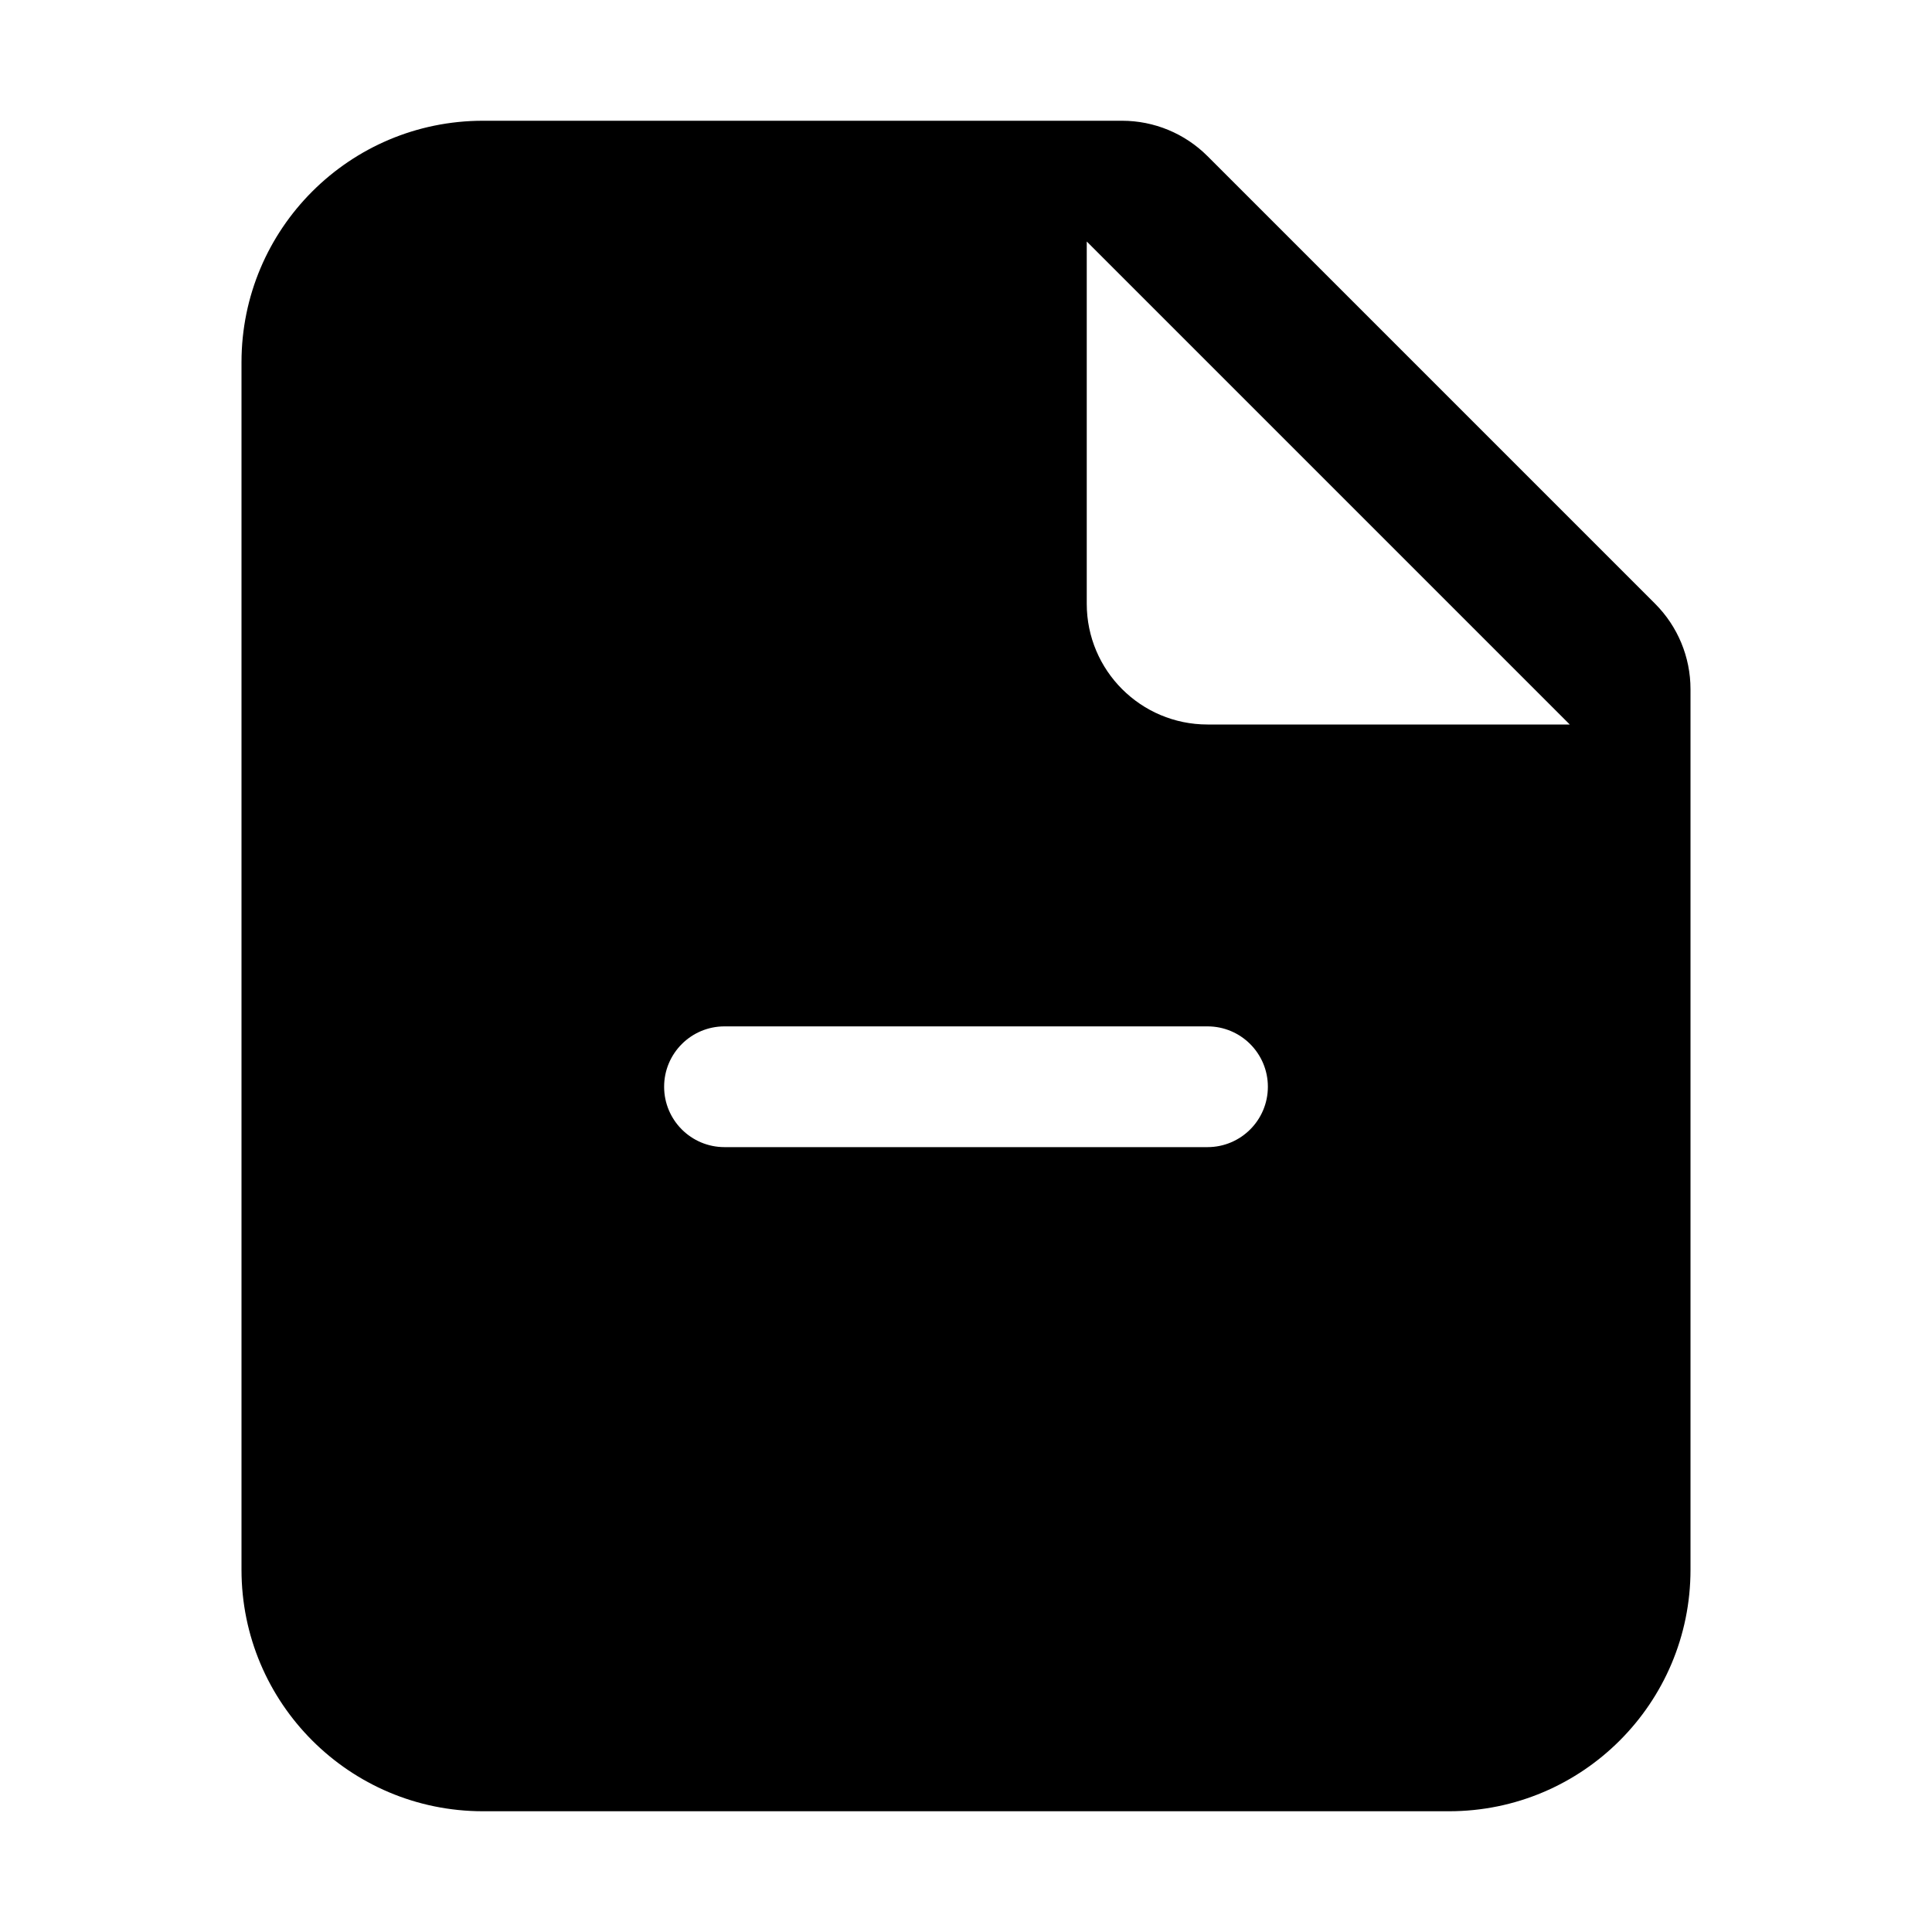
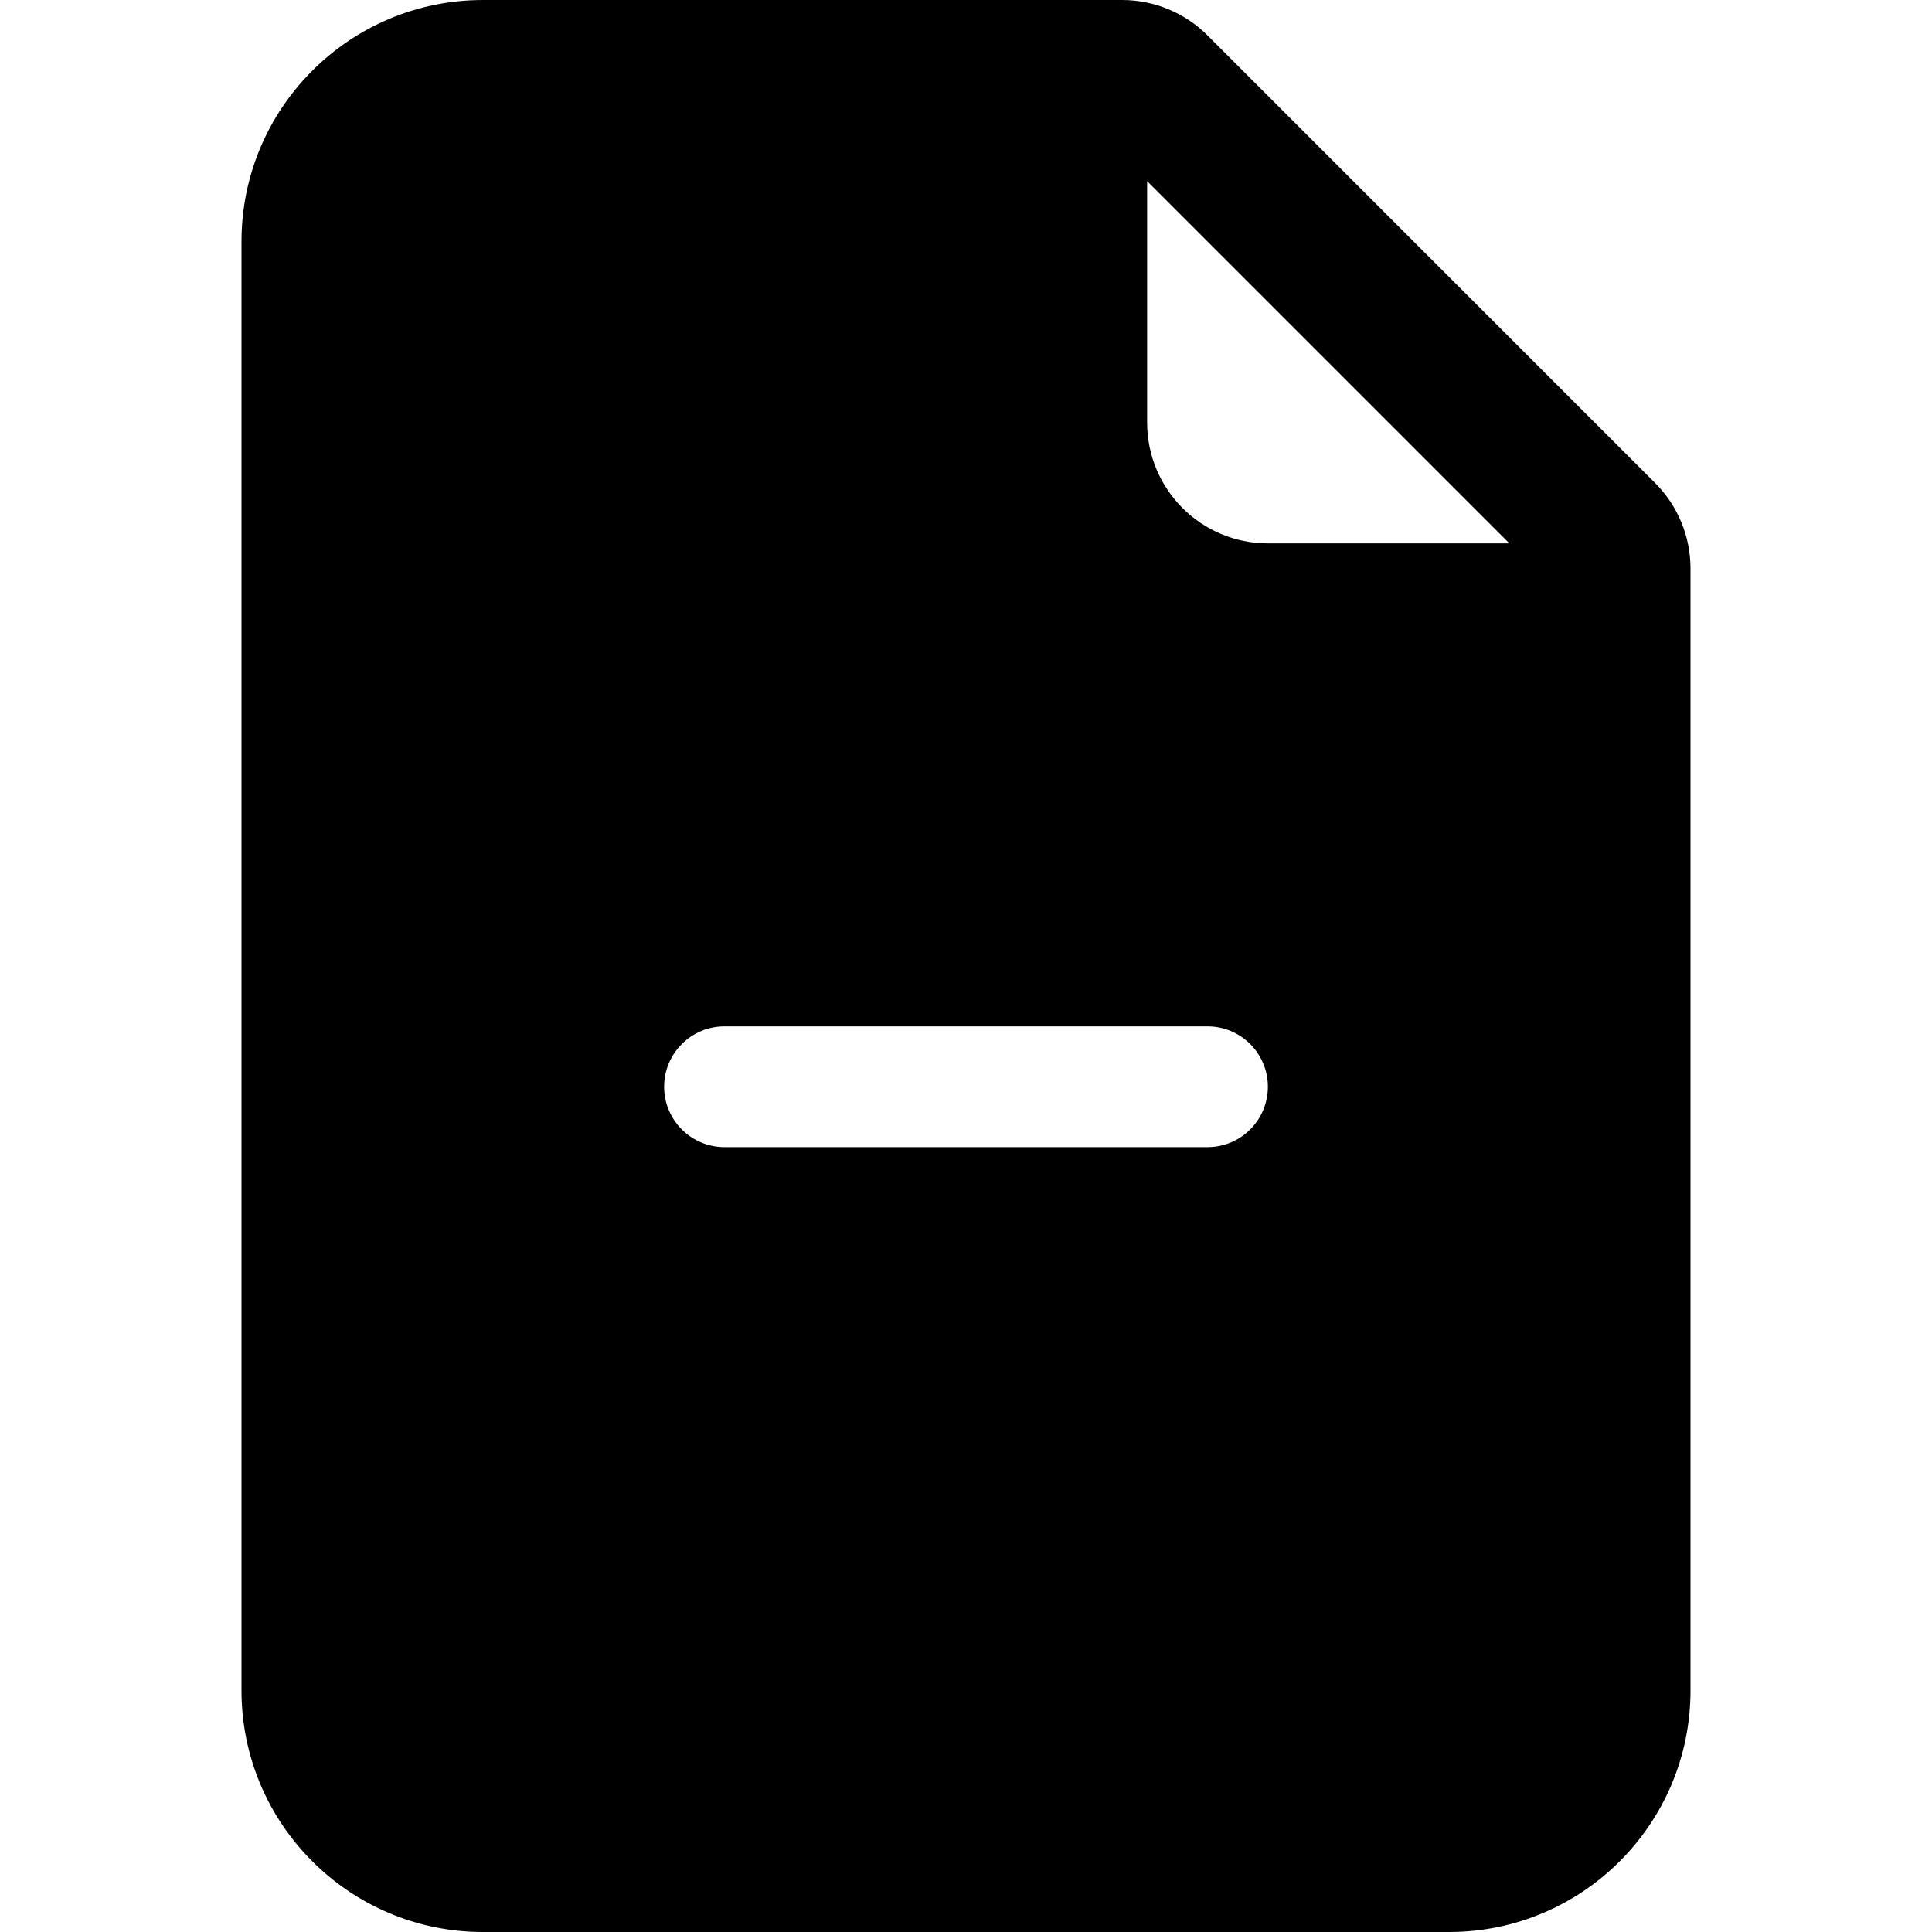
<svg xmlns="http://www.w3.org/2000/svg" width="1em" height="1em" viewBox="0 0 16 16" class="bi bi-file-earmark-minus-fill" fill="currentColor">
-   <path fill-rule="evenodd" d="M2 3a2 2 0 0 1 2-2h5.293a1 1 0 0 1 .707.293L13.707 5a1 1 0 0 1 .293.707V13a2 2 0 0 1-2 2H4a2 2 0 0 1-2-2V3zm7 2V2l4 4h-3a1 1 0 0 1-1-1zM6 8.5a.5.5 0 0 0 0 1h4a.5.5 0 0 0 0-1H6z" />
+   <path fill-rule="evenodd" d="M2 2a2 2 0 0 1 2-2h5.293A1 1 0 0 1 10 .293L13.707 4a1 1 0 0 1 .293.707V14a2 2 0 0 1-2 2H4a2 2 0 0 1-2-2V2zm7.5 1.5v-2l3 3h-2a1 1 0 0 1-1-1zM6 8.5a.5.5 0 0 0 0 1h4a.5.5 0 0 0 0-1H6z" />
</svg>
